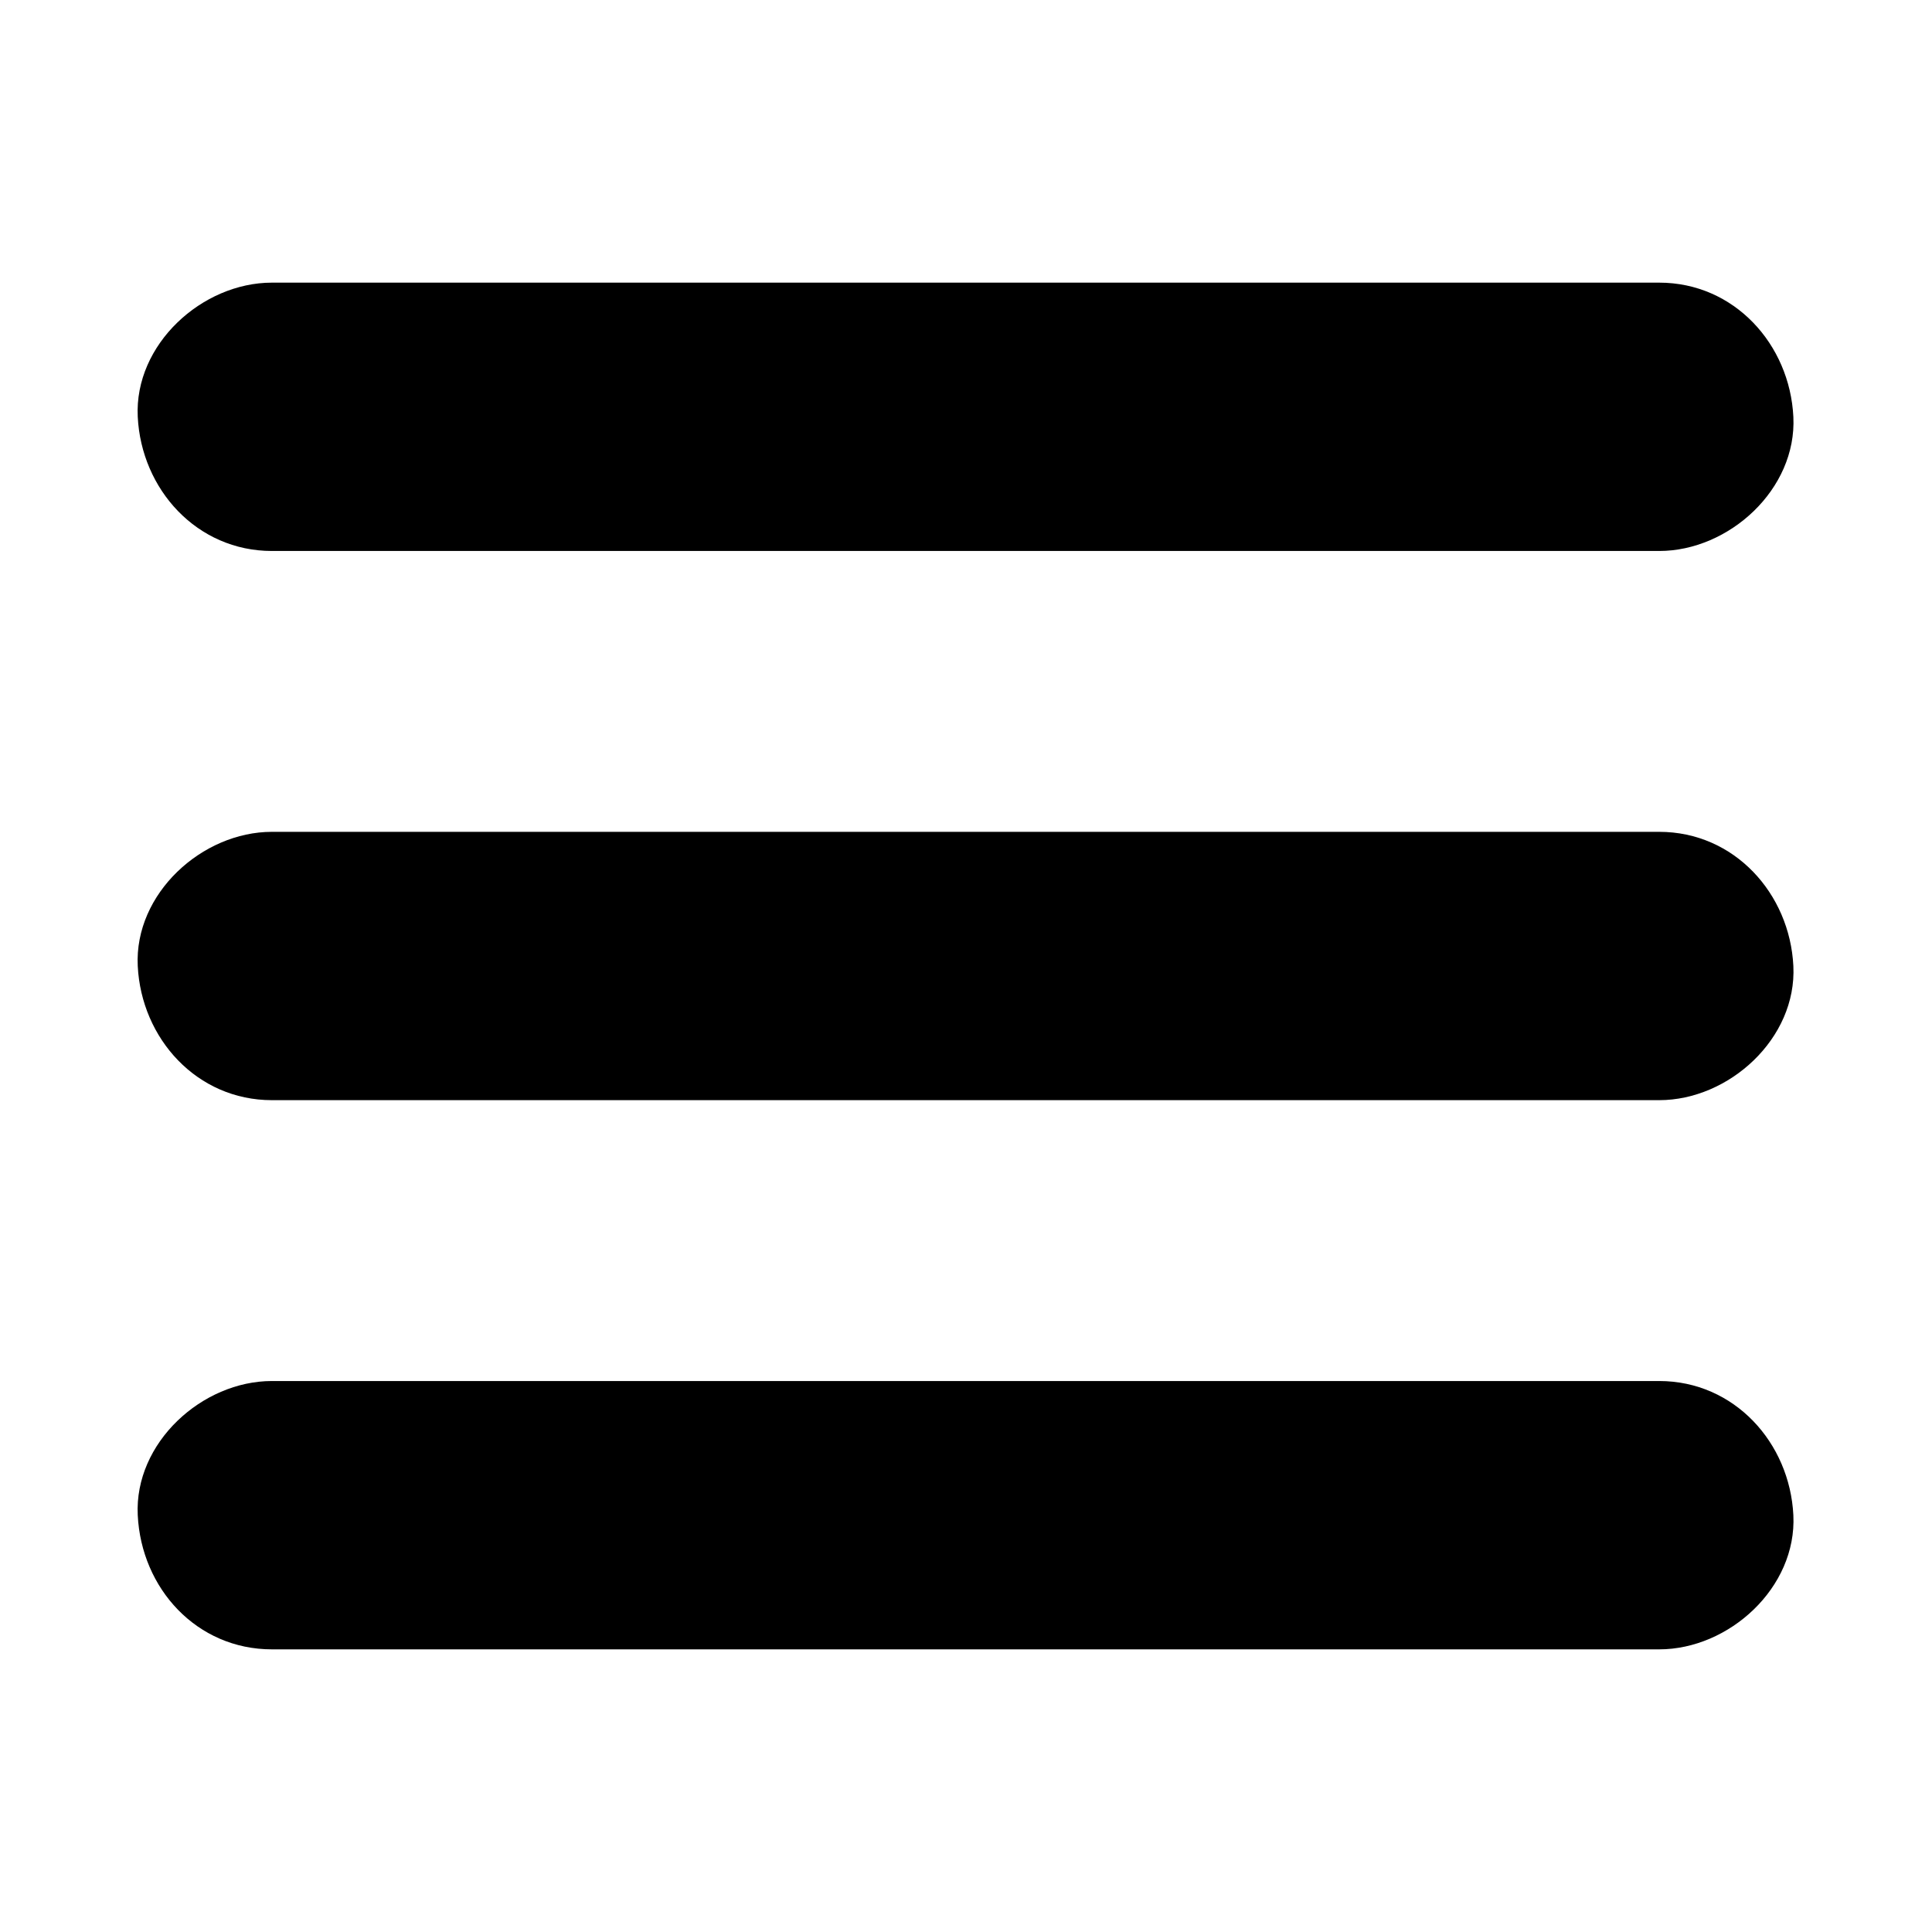
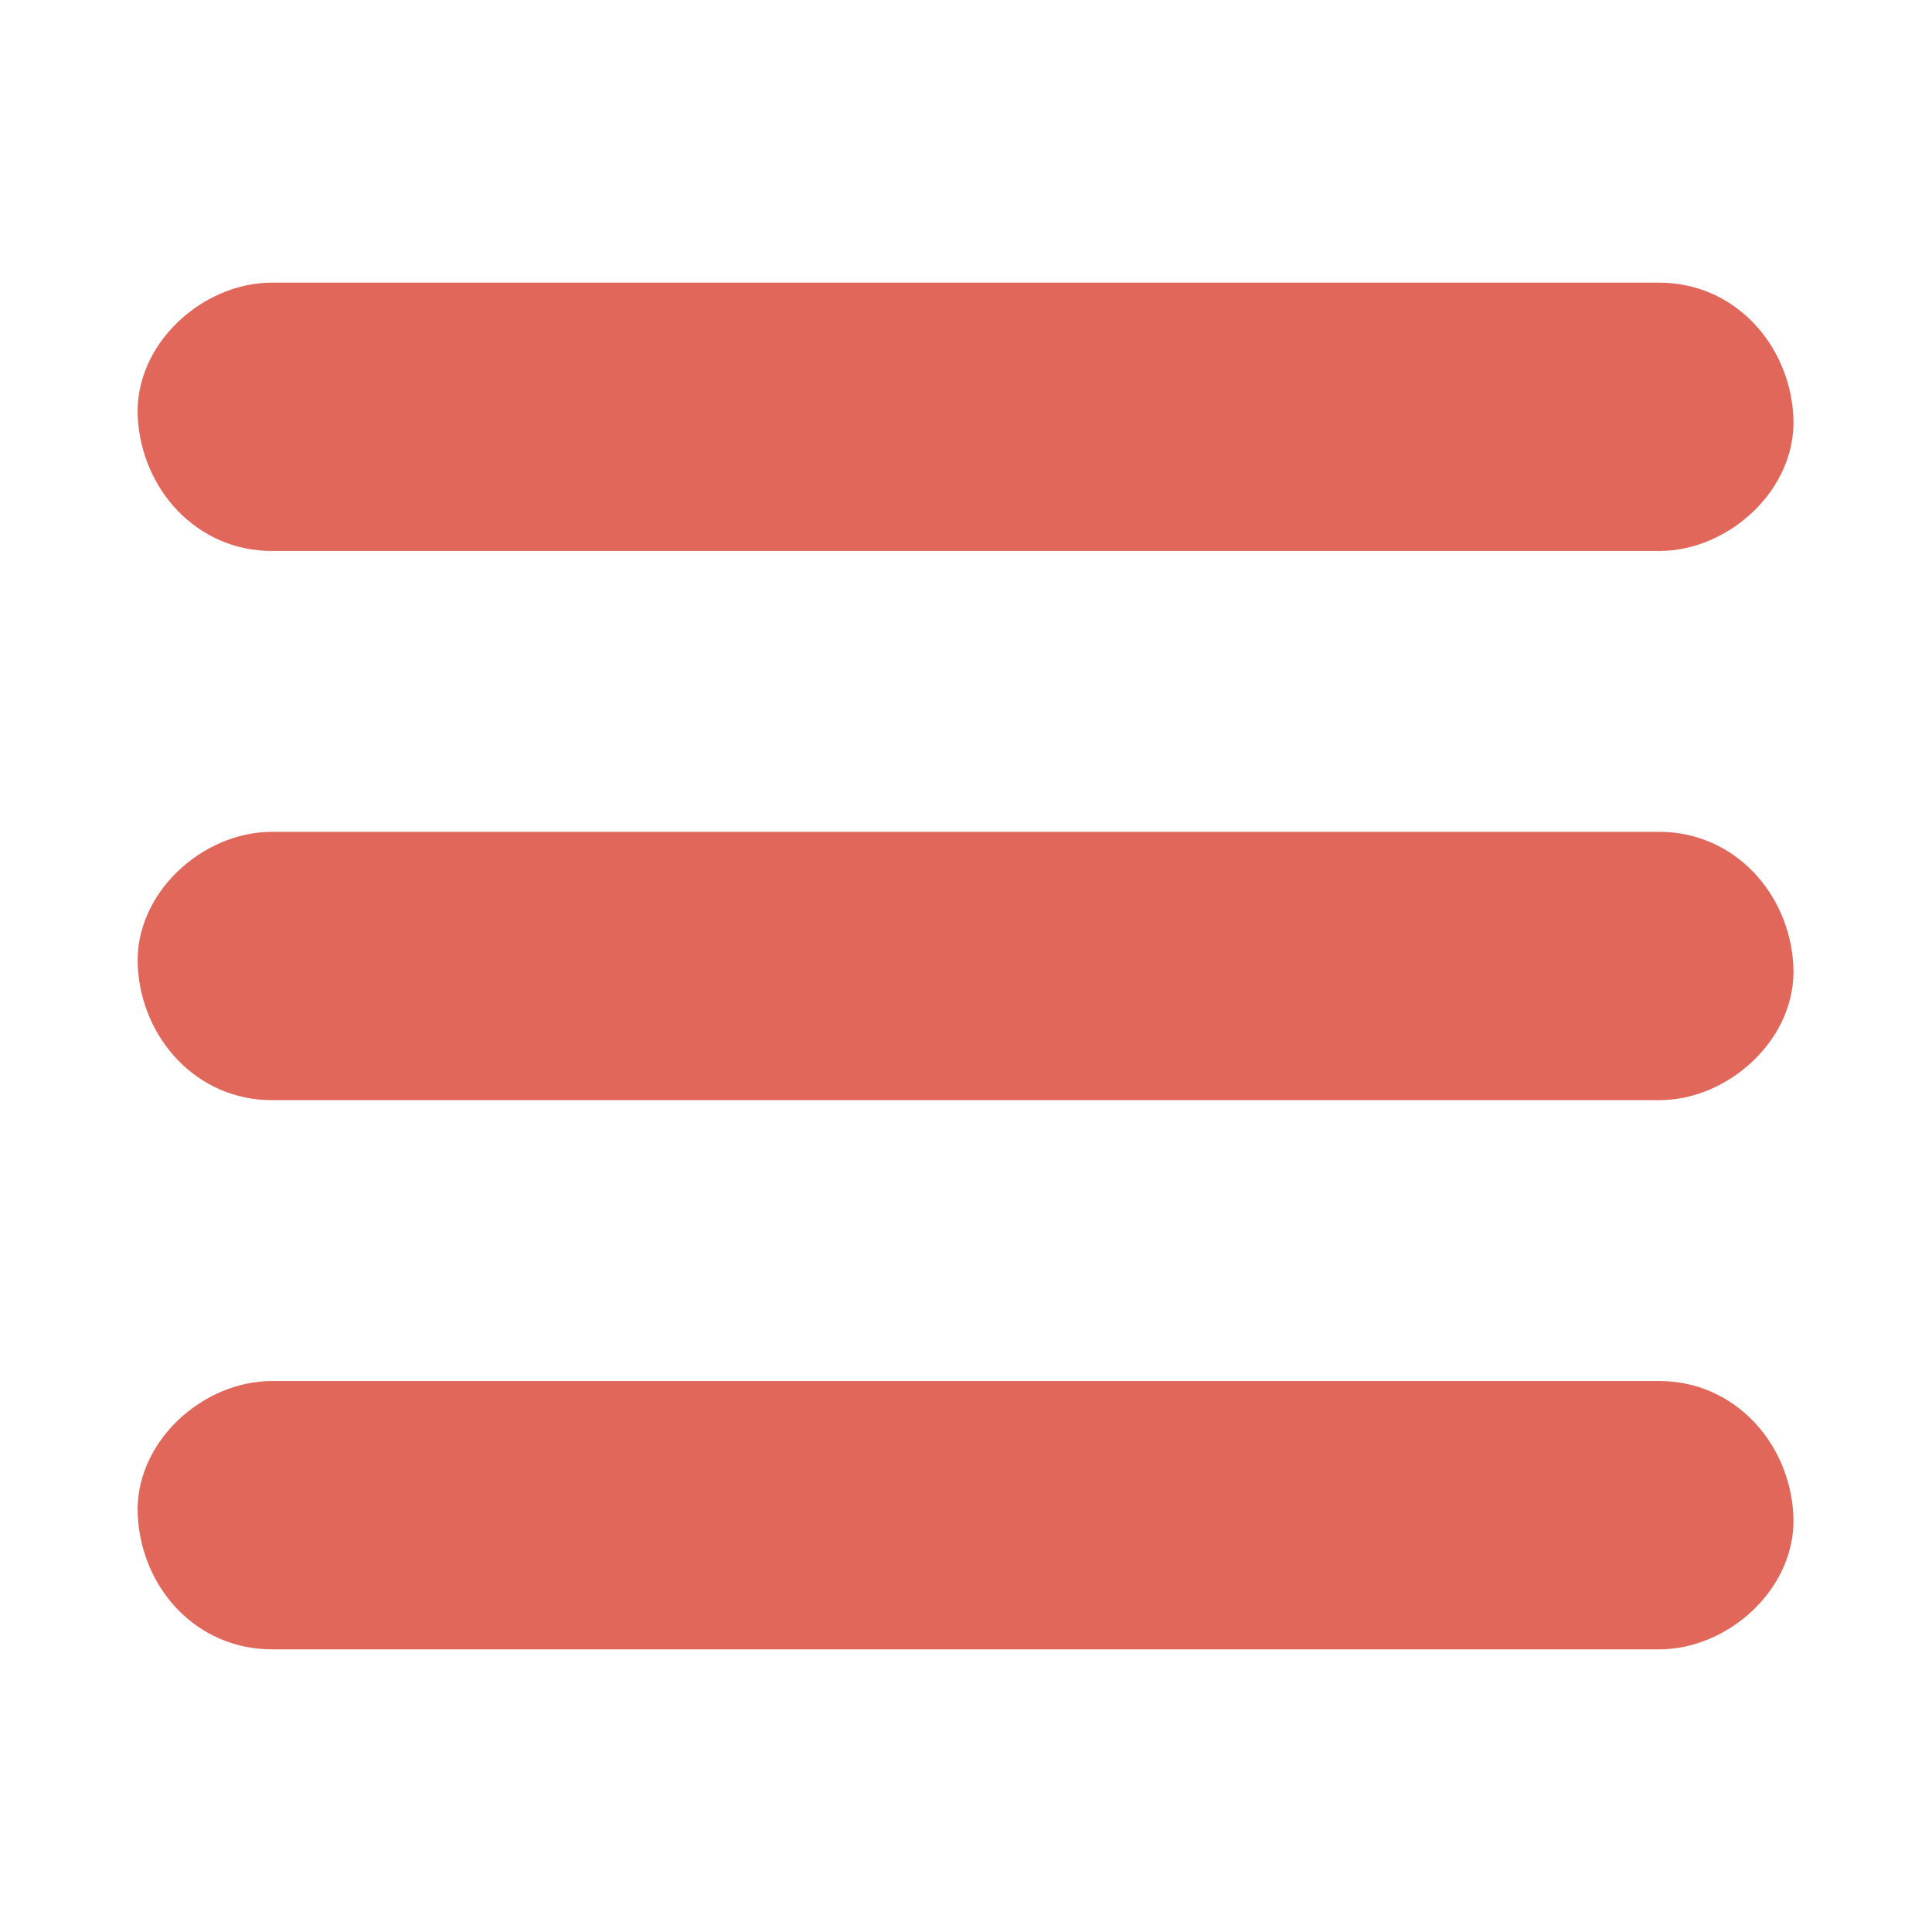
<svg xmlns="http://www.w3.org/2000/svg" version="1.1" id="Layer_1" x="0px" y="0px" viewBox="0 0 216 216" style="enable-background:new 0 0 216 216;" xml:space="preserve">
+   <style type="text/css">
+ 	.hamburger-btn-bars{fill:#E2675B;}
+ </style>
  <g id="XMLID_2_">
    <g id="XMLID_1_">
      <g id="XMLID_18_">
        <path id="XMLID_22_" class="hamburger-btn-bars" d="M30.4,61.6c45.4,0,90.7,0,136.1,0c6.3,0,12.7,0,19,0c7.8,0,15.4-6.9,15-15c-0.4-8.1-6.6-15-15-15     c-45.4,0-90.7,0-136.1,0c-6.3,0-12.7,0-19,0c-7.8,0-15.4,6.9-15,15C15.8,54.7,22,61.6,30.4,61.6L30.4,61.6z" />
      </g>
    </g>
    <g id="XMLID_3_">
      <g id="XMLID_23_">
        <path id="XMLID_27_" class="hamburger-btn-bars" d="M30.4,123c45.4,0,90.7,0,136.1,0c6.3,0,12.7,0,19,0c7.8,0,15.4-6.9,15-15c-0.4-8.1-6.6-15-15-15     c-45.4,0-90.7,0-136.1,0c-6.3,0-12.7,0-19,0c-7.8,0-15.4,6.9-15,15C15.8,116.1,22,123,30.4,123L30.4,123z" />
      </g>
    </g>
    <g id="XMLID_11_">
      <g id="XMLID_28_">
        <path id="XMLID_32_" class="hamburger-btn-bars" d="M30.4,184.4c45.4,0,90.7,0,136.1,0c6.3,0,12.7,0,19,0c7.8,0,15.4-6.9,15-15c-0.4-8.1-6.6-15-15-15     c-45.4,0-90.7,0-136.1,0c-6.3,0-12.7,0-19,0c-7.8,0-15.4,6.9-15,15C15.8,177.6,22,184.4,30.4,184.4L30.4,184.4z" />
      </g>
    </g>
  </g>
</svg>
